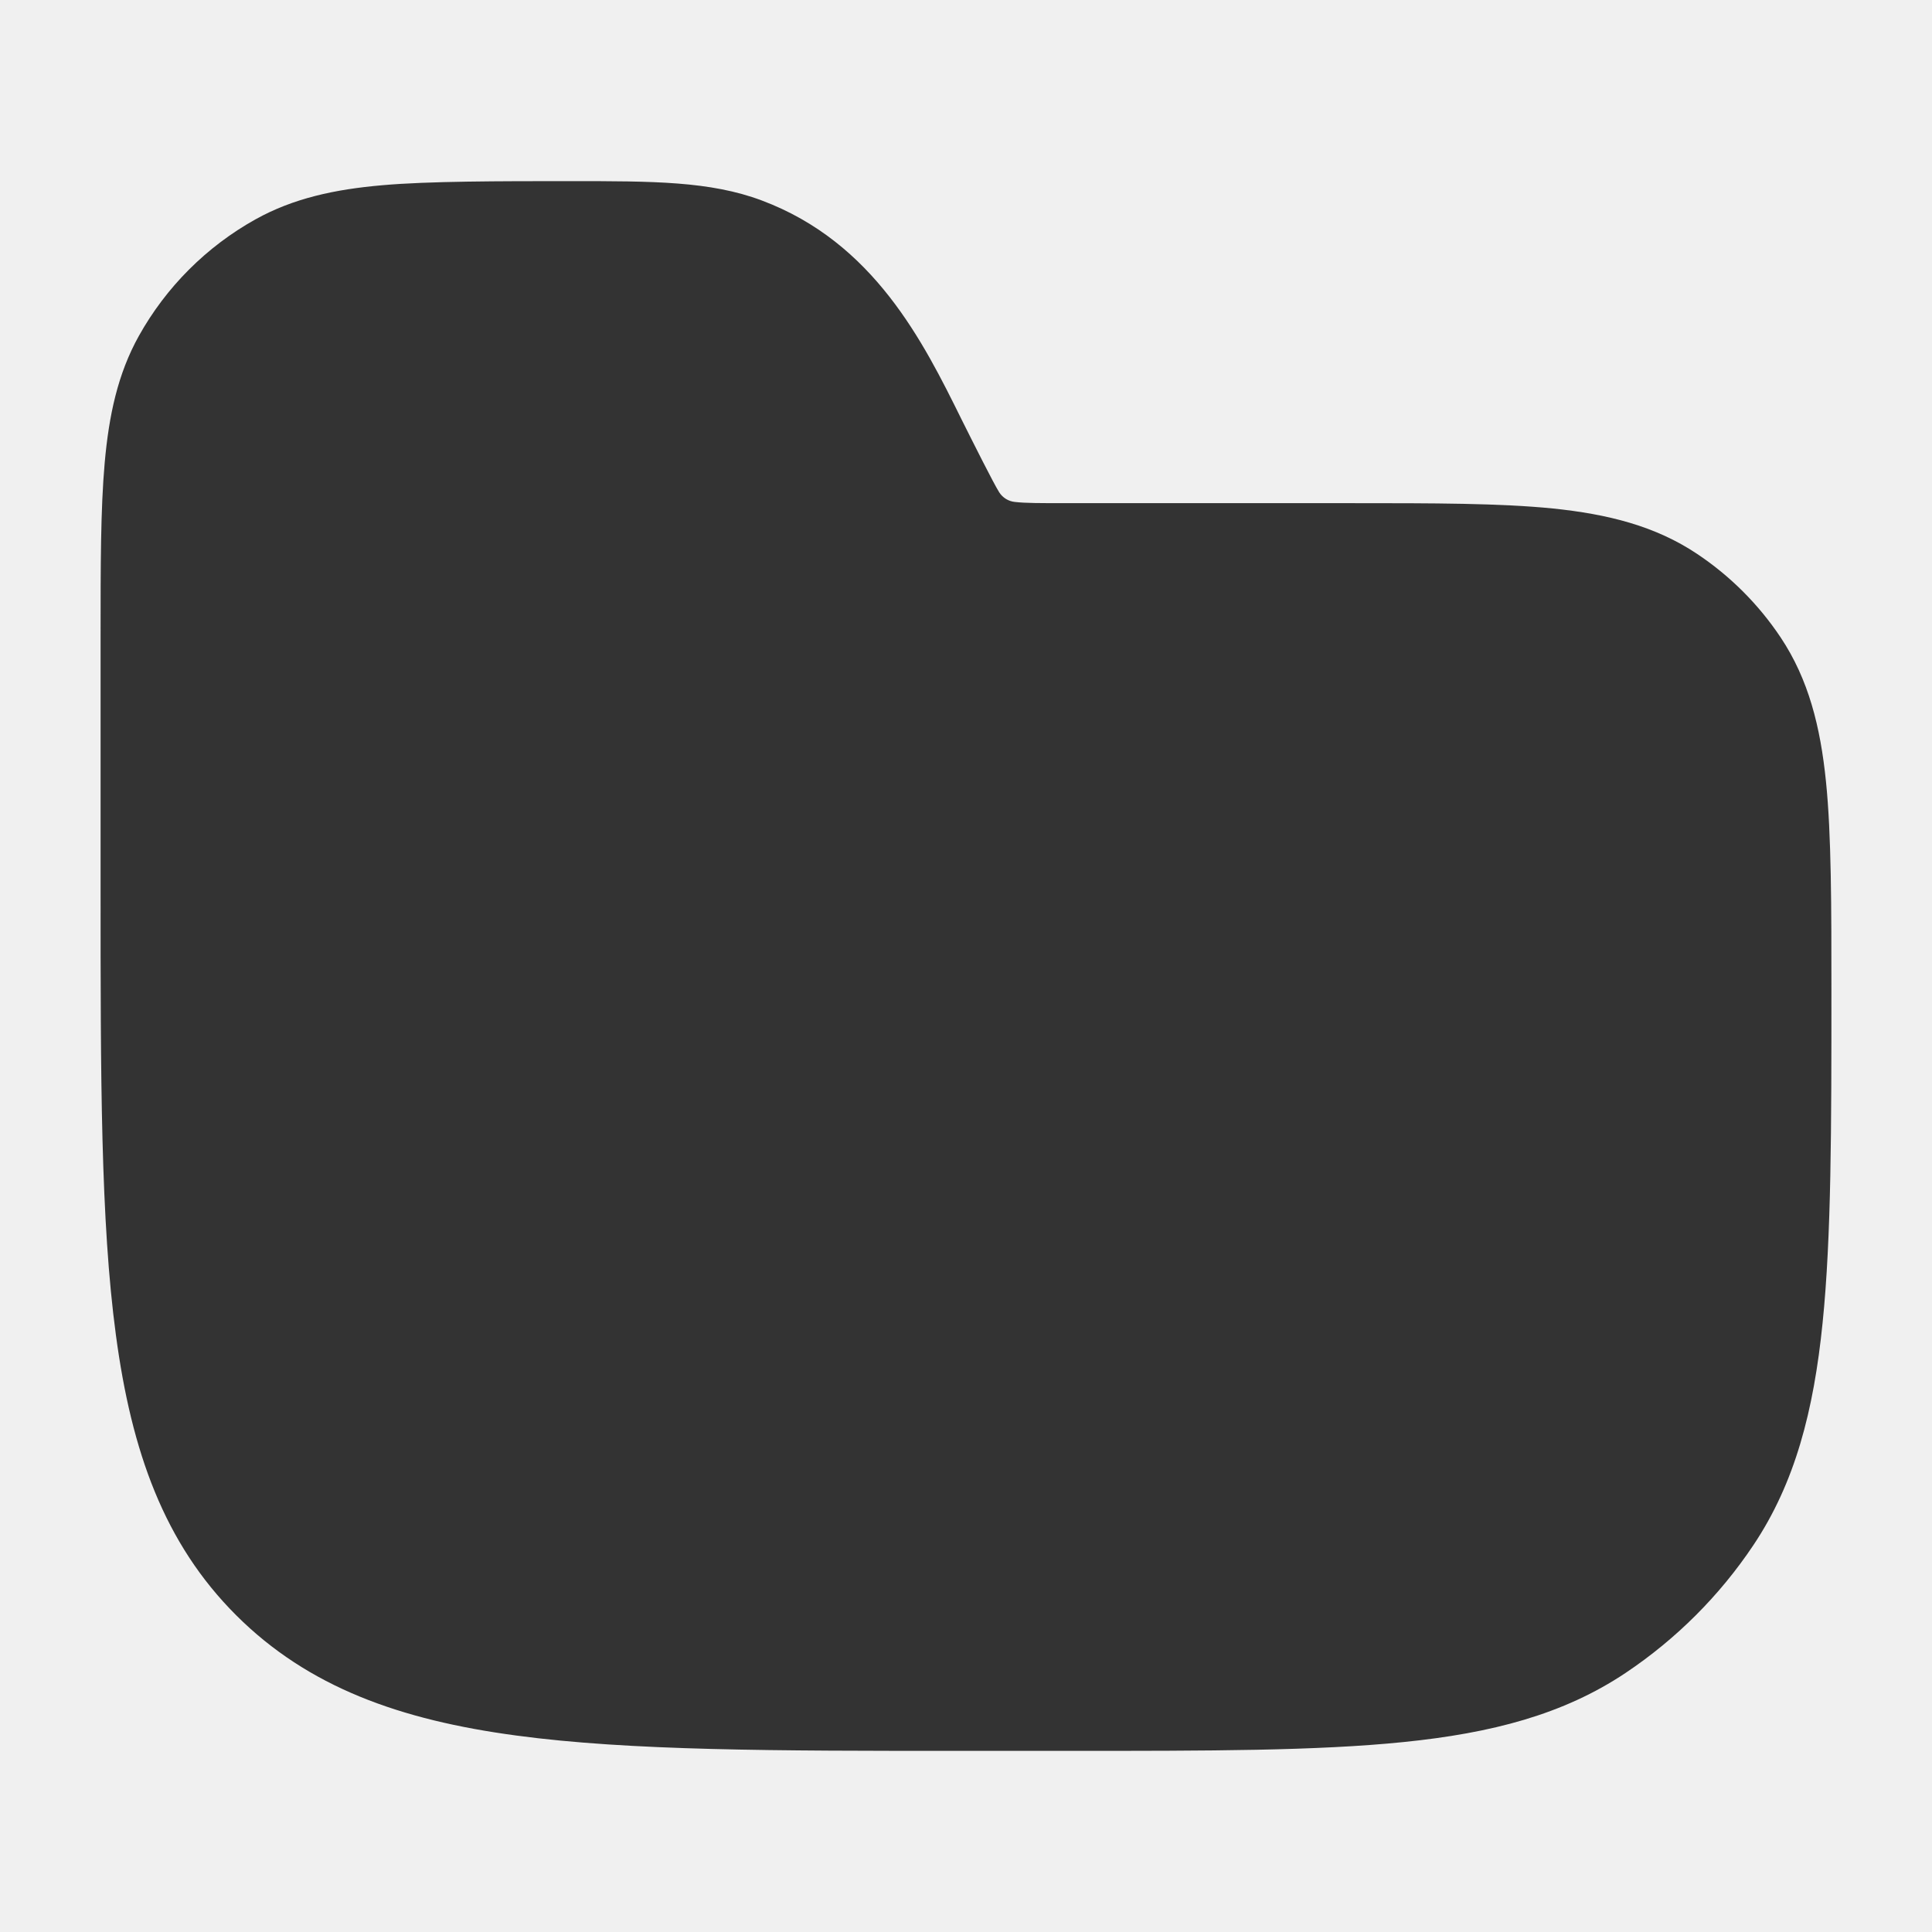
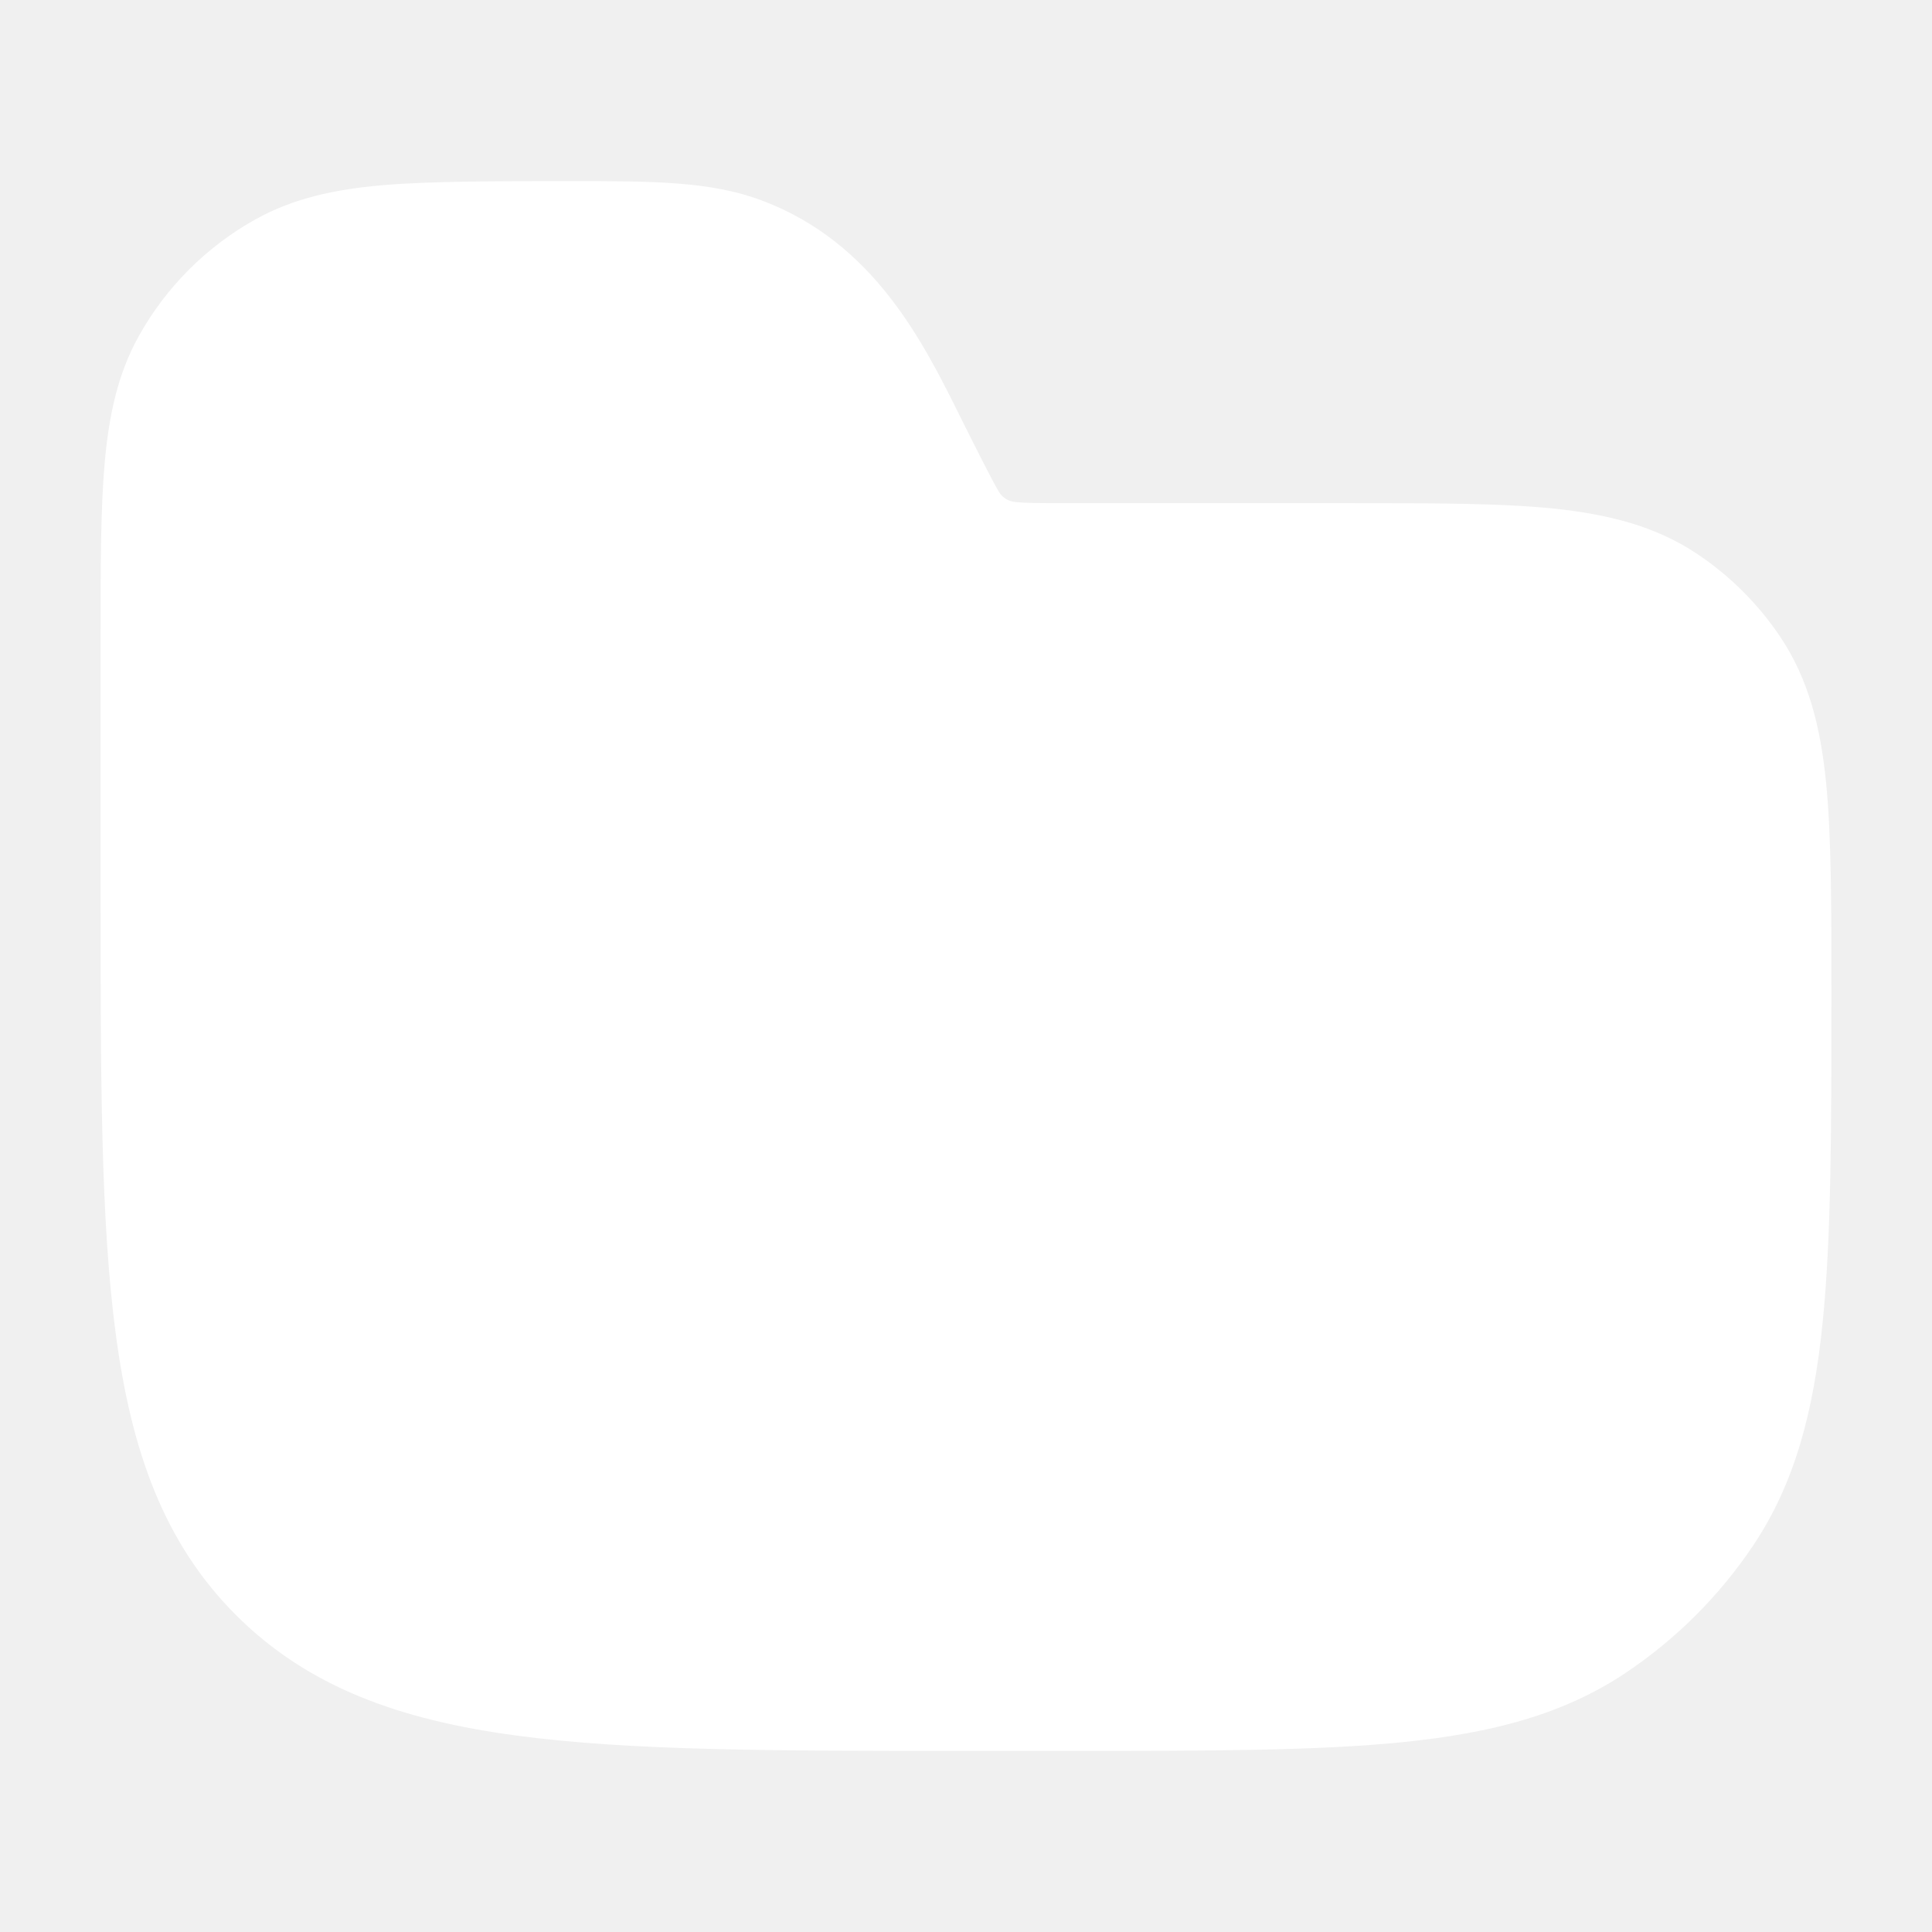
<svg xmlns="http://www.w3.org/2000/svg" t="1774232598363" class="icon" viewBox="0 0 1024 1024" version="1.1" p-id="8656" width="200" height="200">
-   <path d="M302.208 96c43.904 0 74.24 0 101.504 10.24 59.52 22.272 85.696 75.136 105.856 115.904 6.016 12.032 16.96 33.92 20.032 38.784a11.2 11.2 0 0 0 8.32 5.12c5.632 0.64 13.312 0.64 26.816 0.64h151.68c43.456 0 78.528 0 106.624 2.816 29.056 3.008 54.272 9.216 76.544 24.128a160 160 0 0 1 44.16 44.16c14.848 22.272 21.12 47.424 24.064 76.48 2.88 28.16 2.88 66.752 2.88 110.208 0 73.344 0 130.88-4.672 176.64-4.736 46.72-14.592 84.8-36.672 117.824-17.92 26.816-40.96 49.792-67.712 67.712-33.024 22.08-71.04 31.936-117.76 36.672-45.824 4.672-103.36 4.672-176.768 4.672h-57.6c-98.432 0-175.616 0-235.84-8.128-61.632-8.256-110.272-25.6-148.48-63.744-38.208-38.144-55.488-86.784-63.744-148.48-8.128-60.16-8.128-137.344-8.128-235.84V337.472c0-37.504 0-67.712 2.176-92.16 2.24-25.152 6.912-47.168 18.112-67.264a160 160 0 0 1 61.76-61.76c20.096-11.2 42.112-15.936 67.264-18.112 24.448-2.176 62.08-2.176 99.584-2.176z" fill="#333333" p-id="8657" />
+   <path d="M302.208 96c43.904 0 74.24 0 101.504 10.24 59.52 22.272 85.696 75.136 105.856 115.904 6.016 12.032 16.96 33.92 20.032 38.784a11.2 11.2 0 0 0 8.32 5.12c5.632 0.64 13.312 0.64 26.816 0.64h151.68c43.456 0 78.528 0 106.624 2.816 29.056 3.008 54.272 9.216 76.544 24.128a160 160 0 0 1 44.16 44.16c14.848 22.272 21.12 47.424 24.064 76.48 2.88 28.16 2.88 66.752 2.88 110.208 0 73.344 0 130.88-4.672 176.64-4.736 46.72-14.592 84.8-36.672 117.824-17.92 26.816-40.96 49.792-67.712 67.712-33.024 22.08-71.04 31.936-117.76 36.672-45.824 4.672-103.36 4.672-176.768 4.672h-57.6c-98.432 0-175.616 0-235.84-8.128-61.632-8.256-110.272-25.6-148.48-63.744-38.208-38.144-55.488-86.784-63.744-148.48-8.128-60.16-8.128-137.344-8.128-235.84V337.472c0-37.504 0-67.712 2.176-92.16 2.24-25.152 6.912-47.168 18.112-67.264a160 160 0 0 1 61.76-61.76c20.096-11.2 42.112-15.936 67.264-18.112 24.448-2.176 62.08-2.176 99.584-2.176z" fill="#FFFFFF" p-id="8657" />
</svg>
